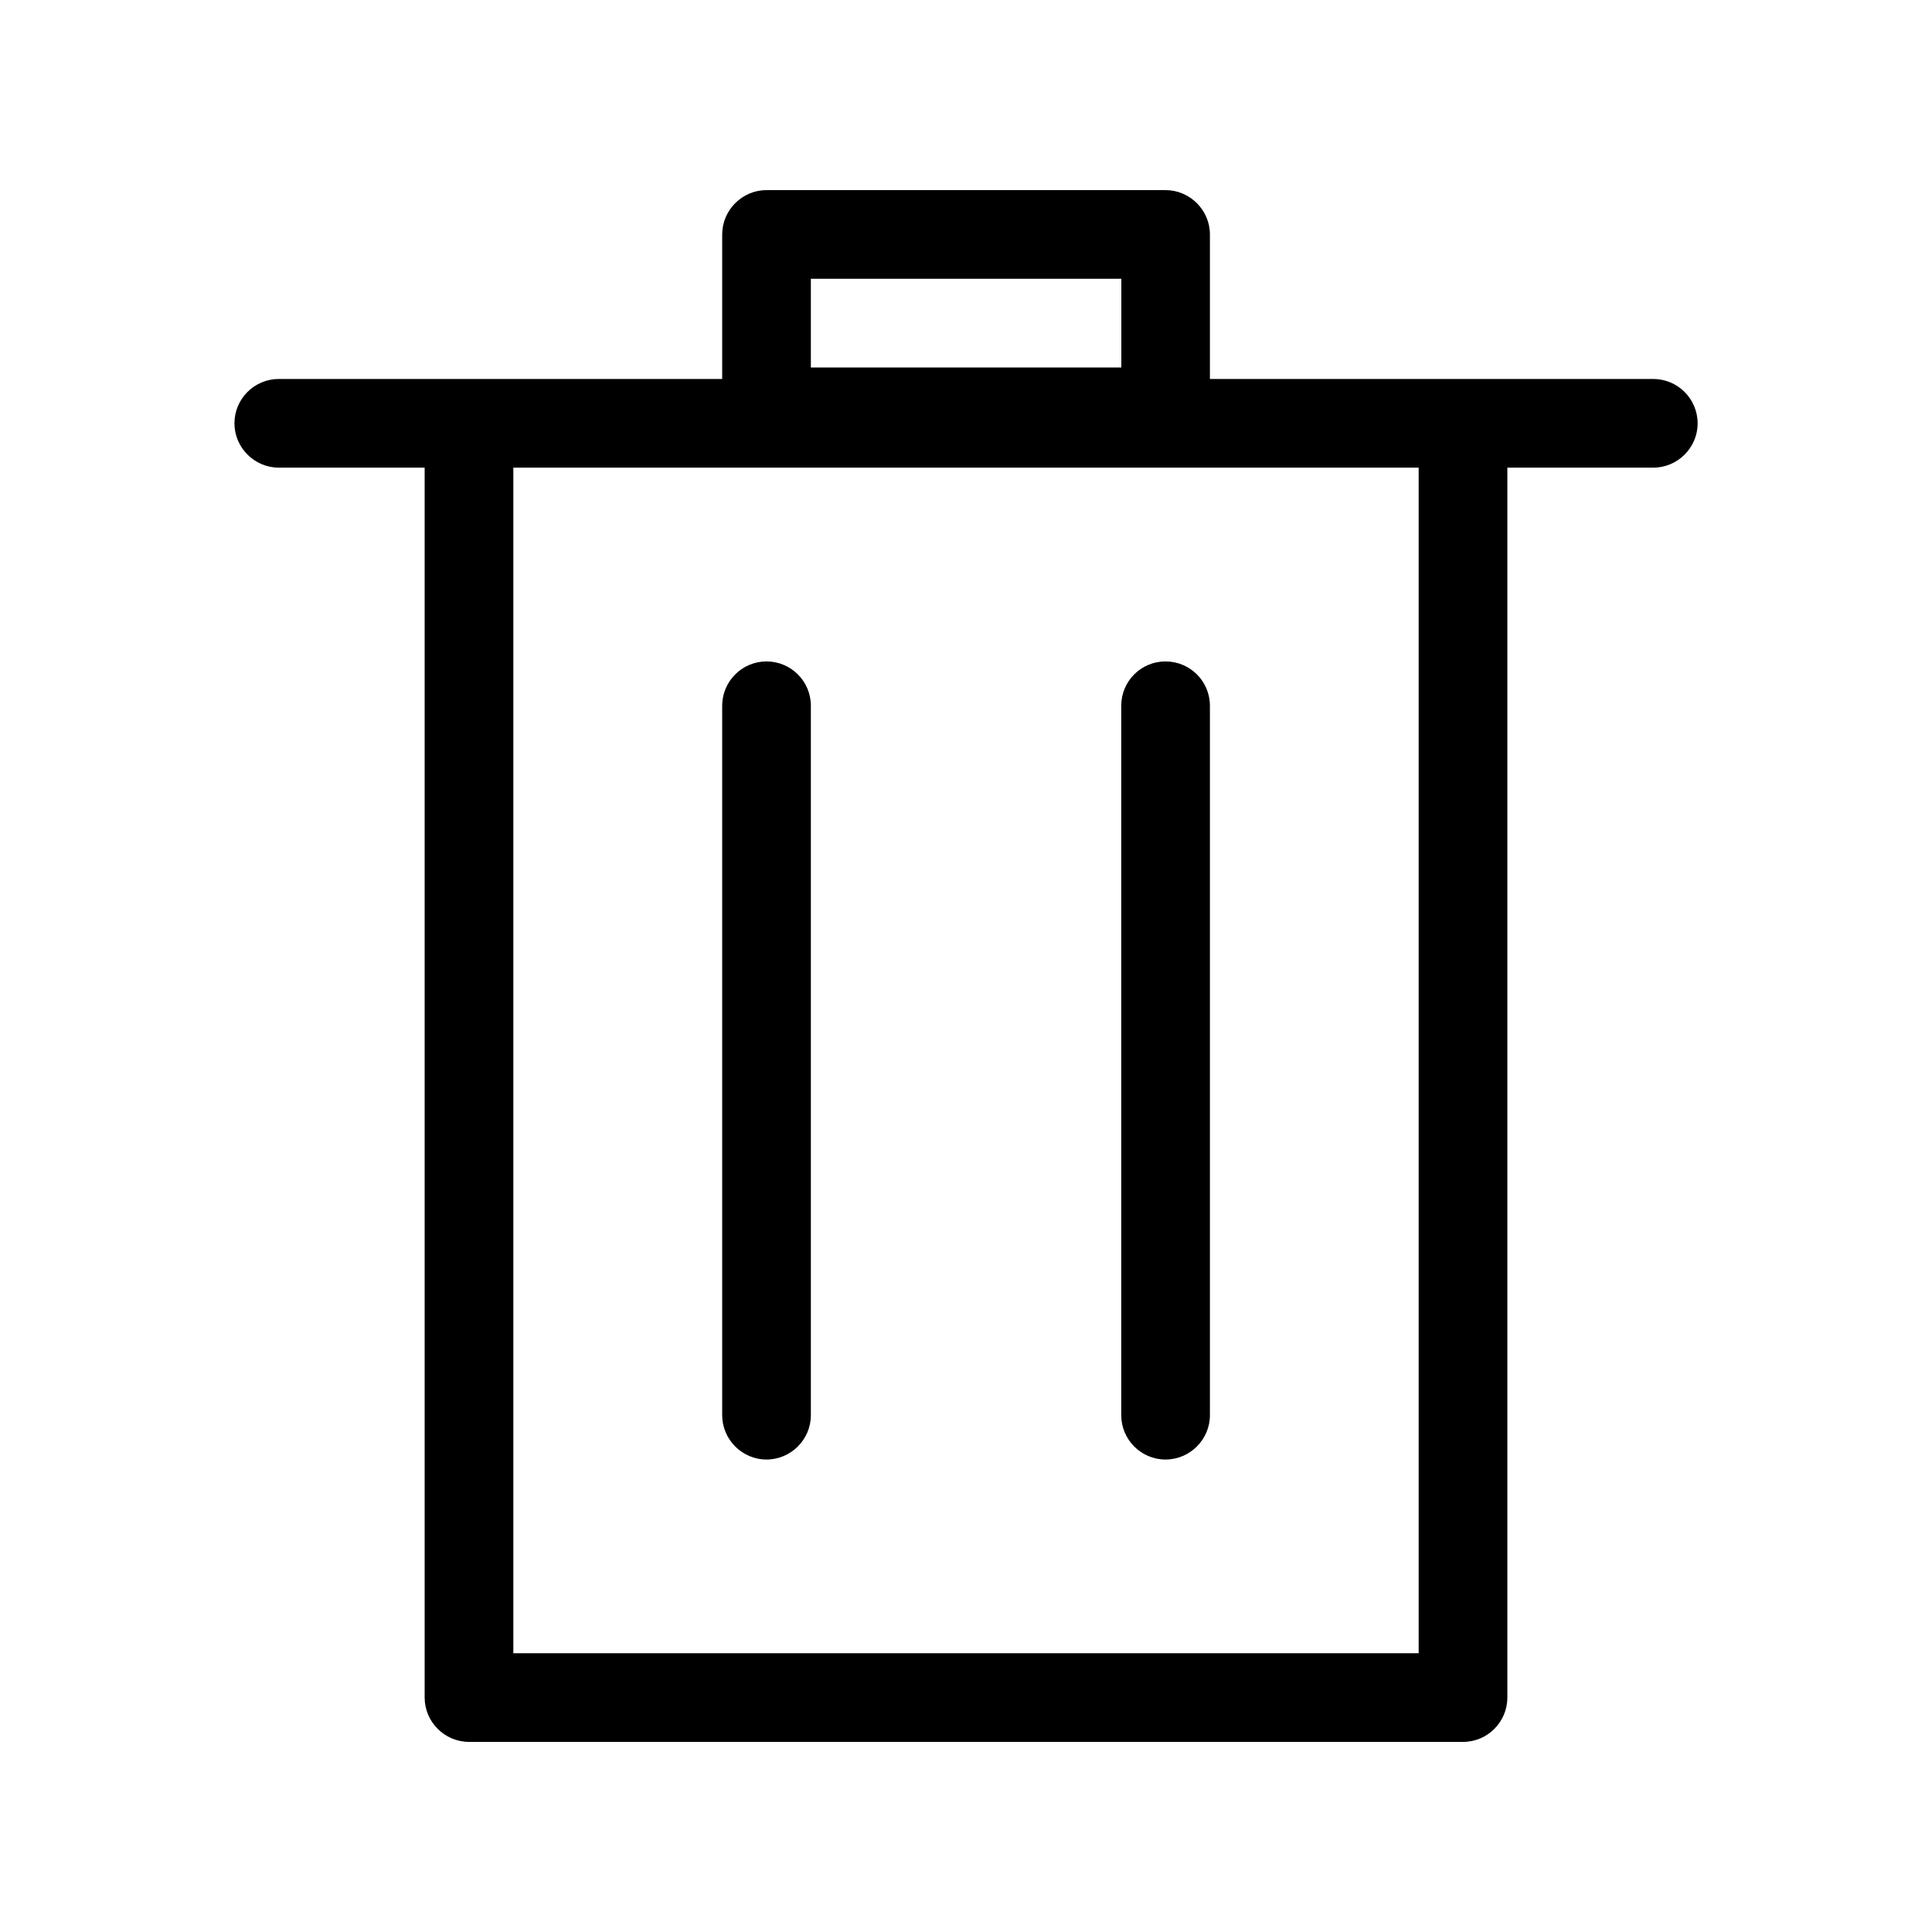
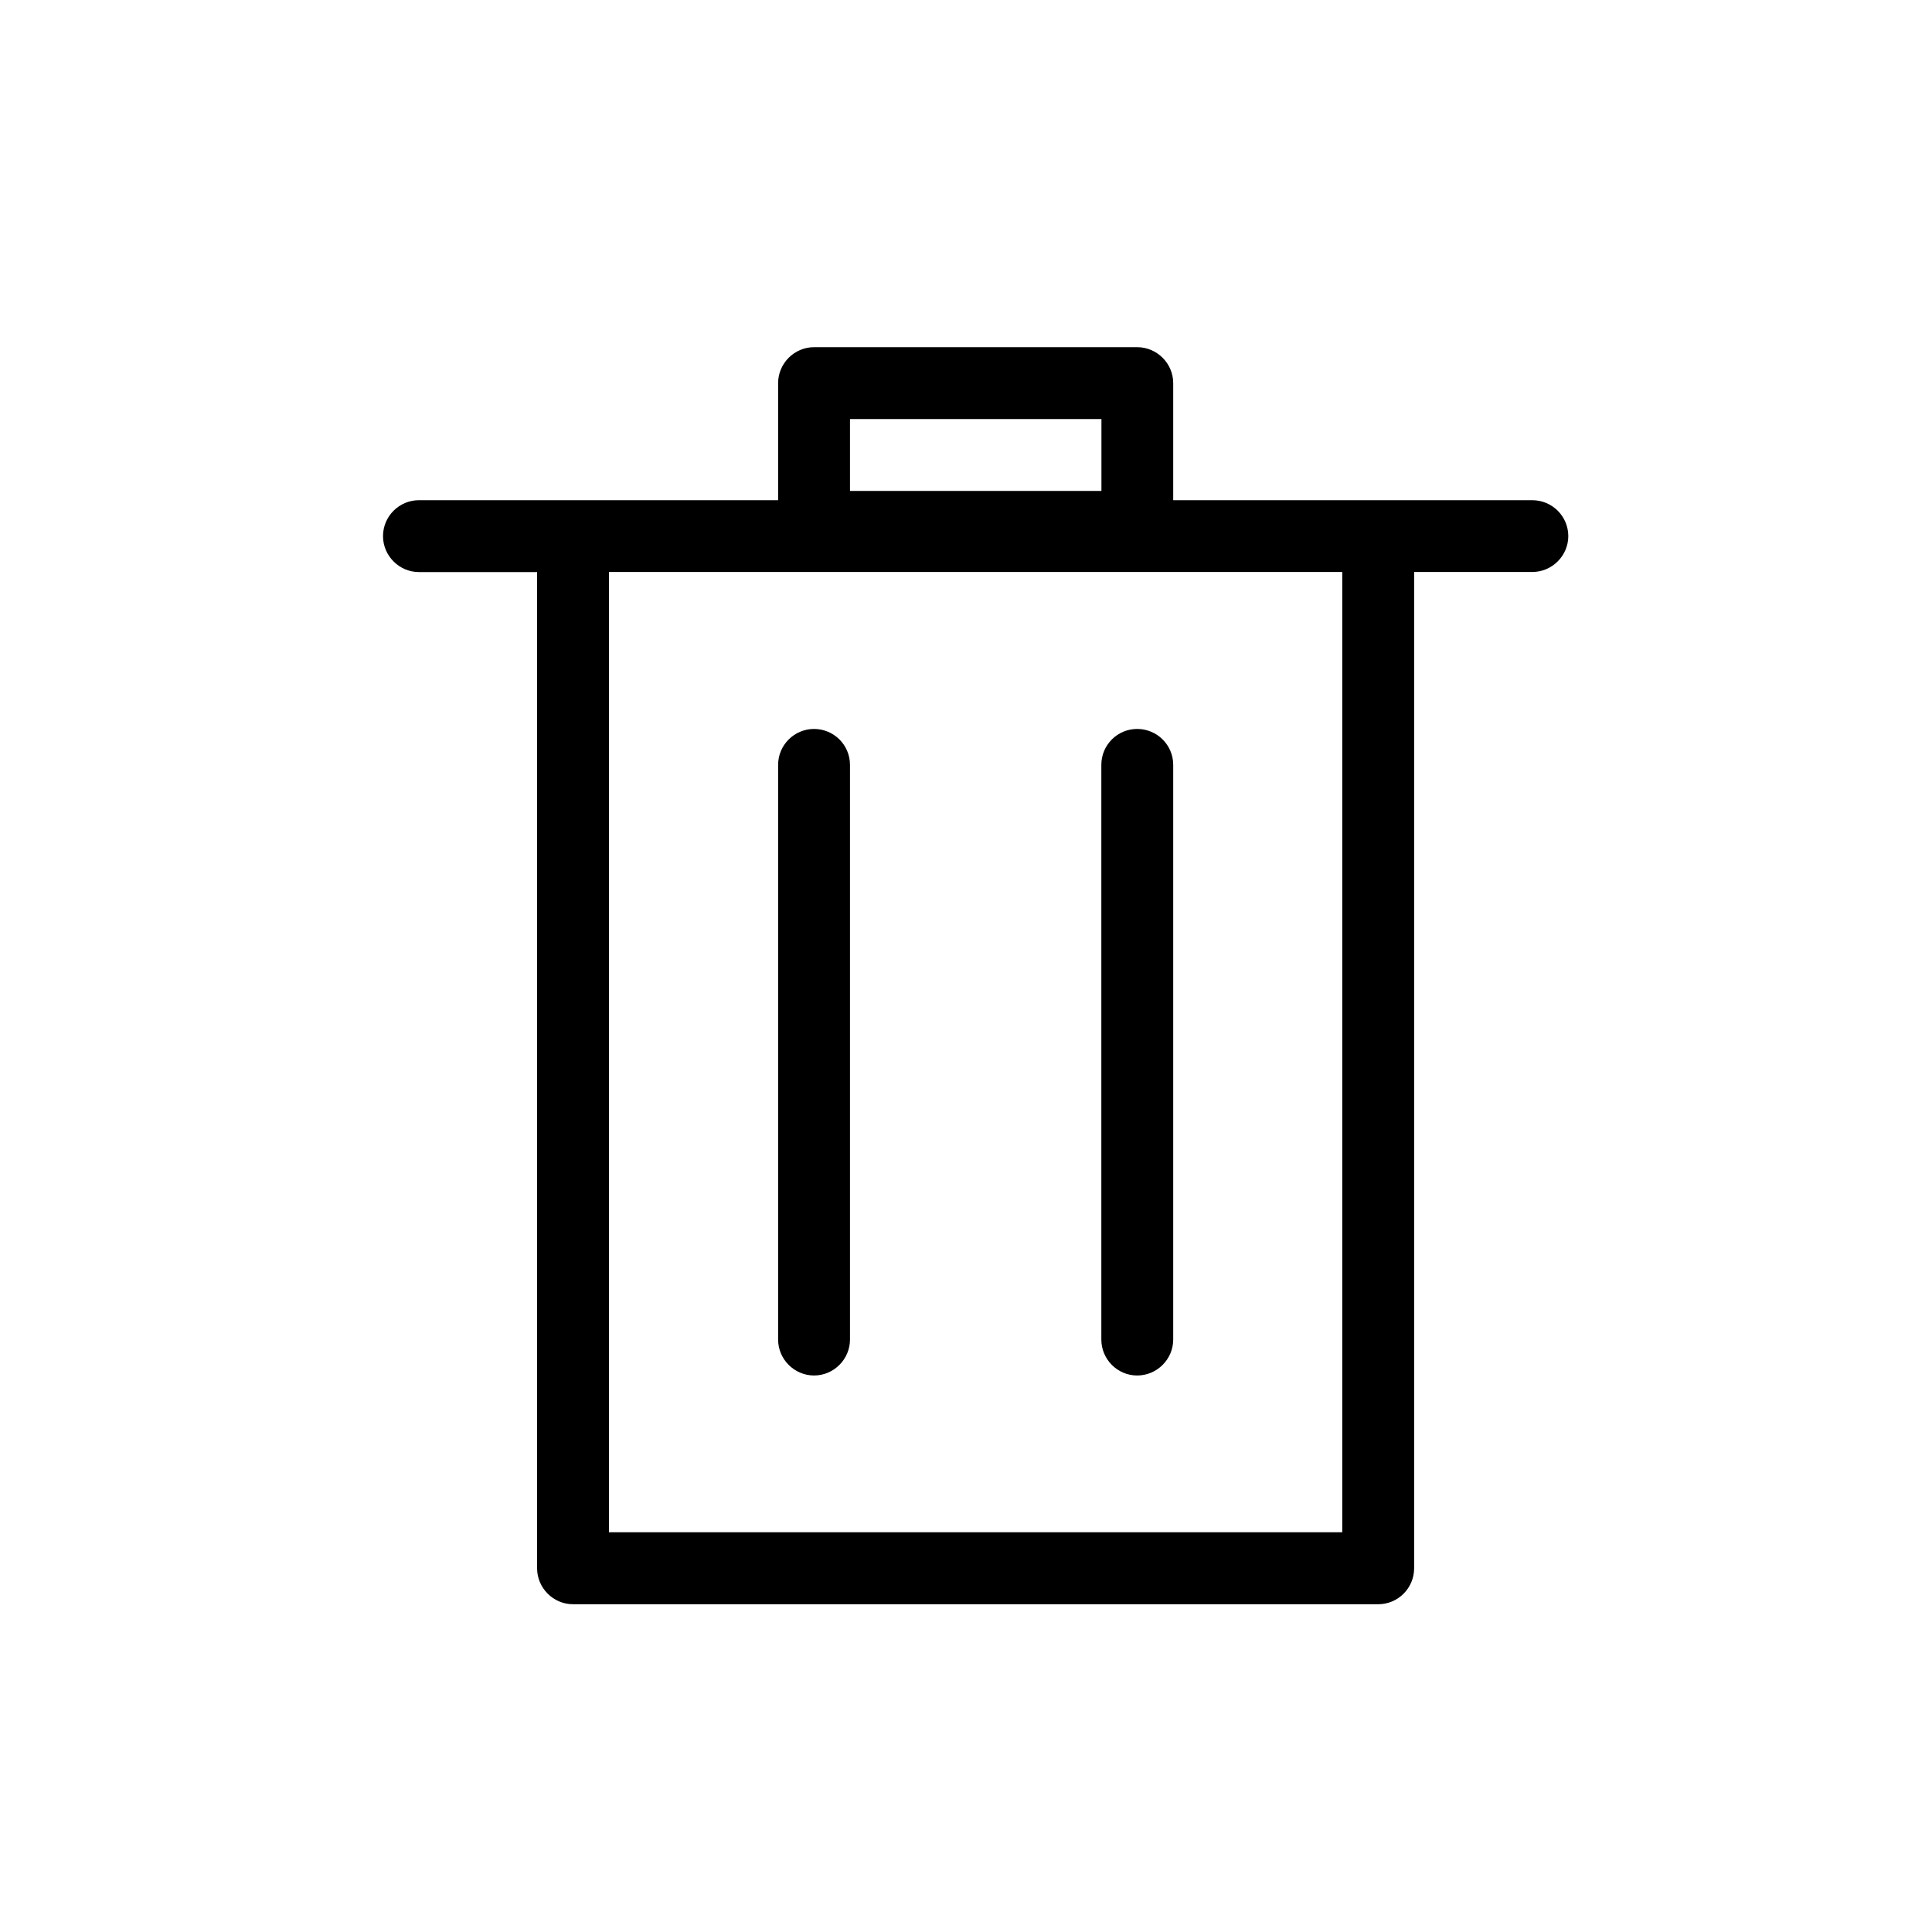
<svg xmlns="http://www.w3.org/2000/svg" version="1.1" viewBox="0 0 20 20" aria-labelledby="delete" role="presentation" preserveAspectRatio="xMinYMin meet">
-   <path d="M17.114,3.923h-4.589V2.427c0-0.252-0.207-0.459-0.46-0.459H7.935c-0.252,0-0.459,0.207-0.459,0.459v1.496h-4.59c-0.252,0-0.459,0.205-0.459,0.459c0,0.252,0.207,0.459,0.459,0.459h1.51v12.732c0,0.252,0.207,0.459,0.459,0.459h10.29c0.254,0,0.459-0.207,0.459-0.459V4.841h1.511c0.252,0,0.459-0.207,0.459-0.459C17.573,4.127,17.366,3.923,17.114,3.923M8.394,2.886h3.214v0.918H8.394V2.886z M14.686,17.114H5.314V4.841h9.372V17.114z M12.525,7.306v7.344c0,0.252-0.207,0.459-0.46,0.459s-0.458-0.207-0.458-0.459V7.306c0-0.254,0.205-0.459,0.458-0.459S12.525,7.051,12.525,7.306M8.394,7.306v7.344c0,0.252-0.207,0.459-0.459,0.459s-0.459-0.207-0.459-0.459V7.306c0-0.254,0.207-0.459,0.459-0.459S8.394,7.051,8.394,7.306" />
+   <path d="M 15.862 5.178 h -3.717 V 3.966 c 0 -0.204 -0.168 -0.372 -0.373 -0.372 H 8.427 c -0.204 0 -0.372 0.168 -0.372 0.372 v 1.212 h -3.718 c -0.204 0 -0.372 0.166 -0.372 0.372 c 0 0.204 0.168 0.372 0.372 0.372 h 1.223 v 10.313 c 0 0.204 0.168 0.372 0.372 0.372 h 8.335 c 0.206 0 0.372 -0.168 0.372 -0.372 V 5.921 h 1.224 c 0.204 0 0.372 -0.168 0.372 -0.372 C 16.234 5.343 16.067 5.178 15.862 5.178 M 8.799 4.338 h 2.603 v 0.744 H 8.799 V 4.338 z M 13.896 15.862 H 6.304 V 5.921 h 7.591 V 15.862 z M 12.145 7.918 v 5.949 c 0 0.204 -0.168 0.372 -0.373 0.372 s -0.371 -0.168 -0.371 -0.372 V 7.918 c 0 -0.206 0.166 -0.372 0.371 -0.372 S 12.145 7.711 12.145 7.918 M 8.799 7.918 v 5.949 c 0 0.204 -0.168 0.372 -0.372 0.372 s -0.372 -0.168 -0.372 -0.372 V 7.918 c 0 -0.206 0.168 -0.372 0.372 -0.372 S 8.799 7.711 8.799 7.918" />
</svg>
